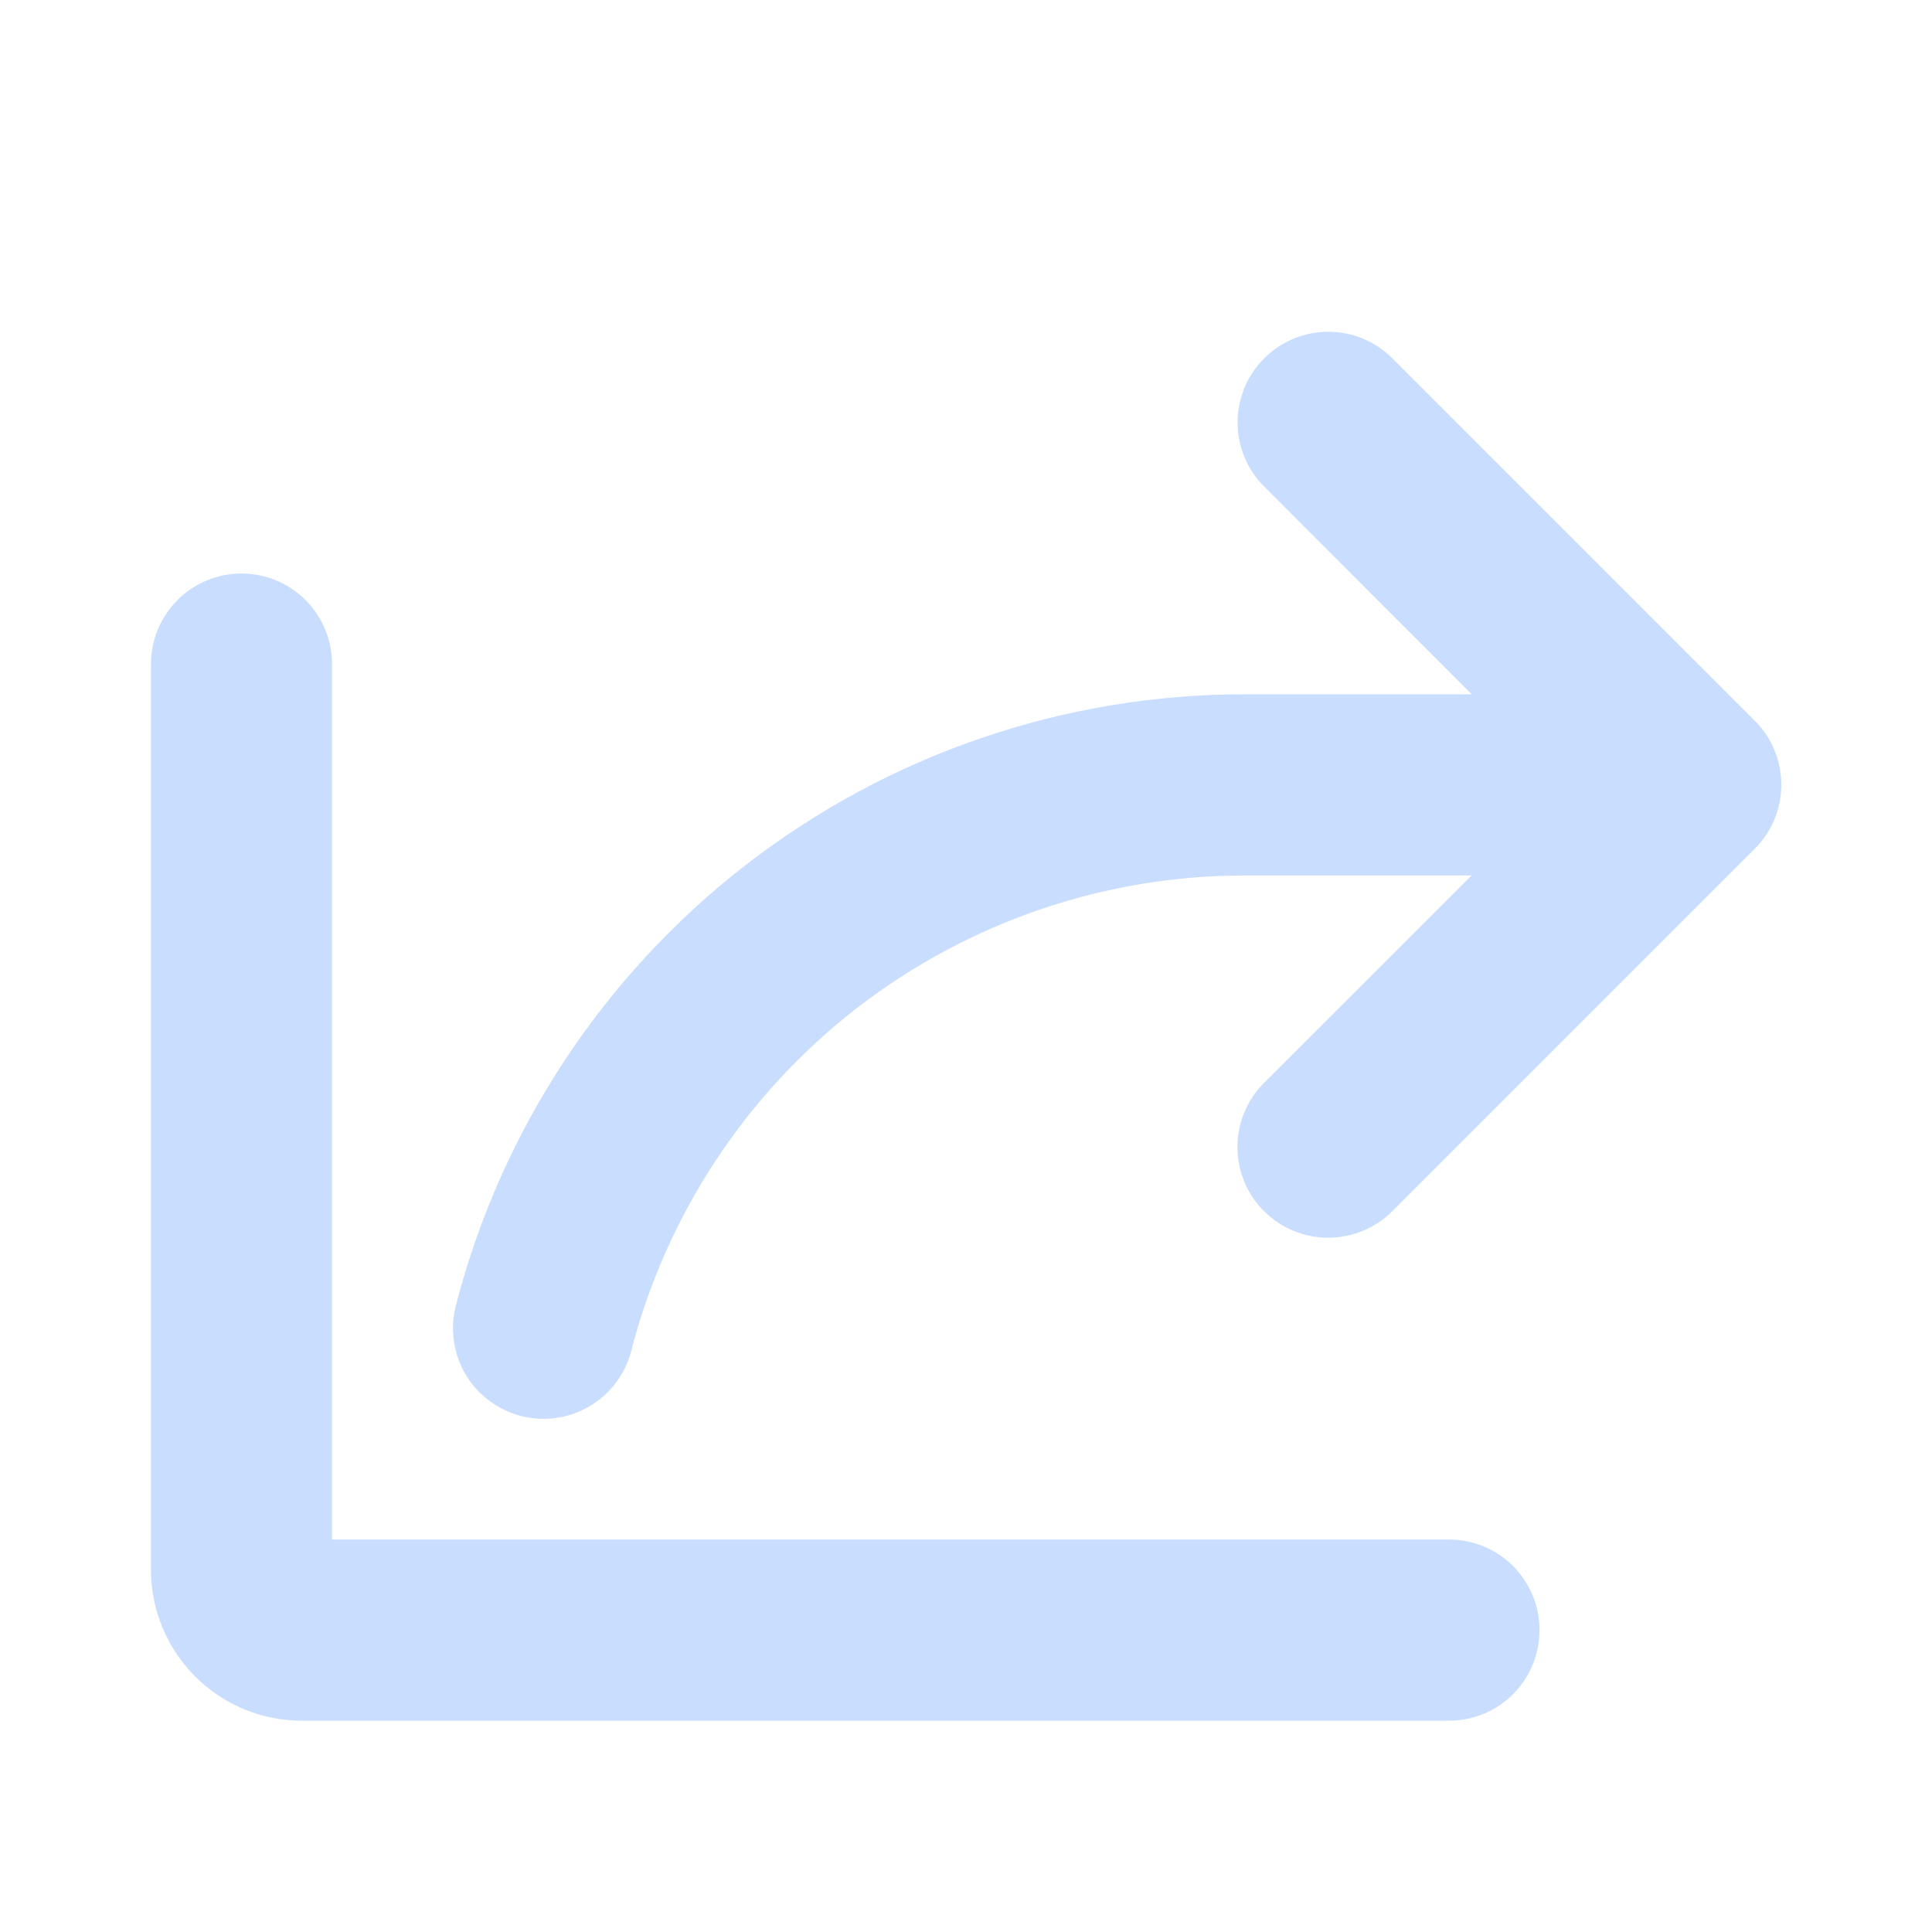
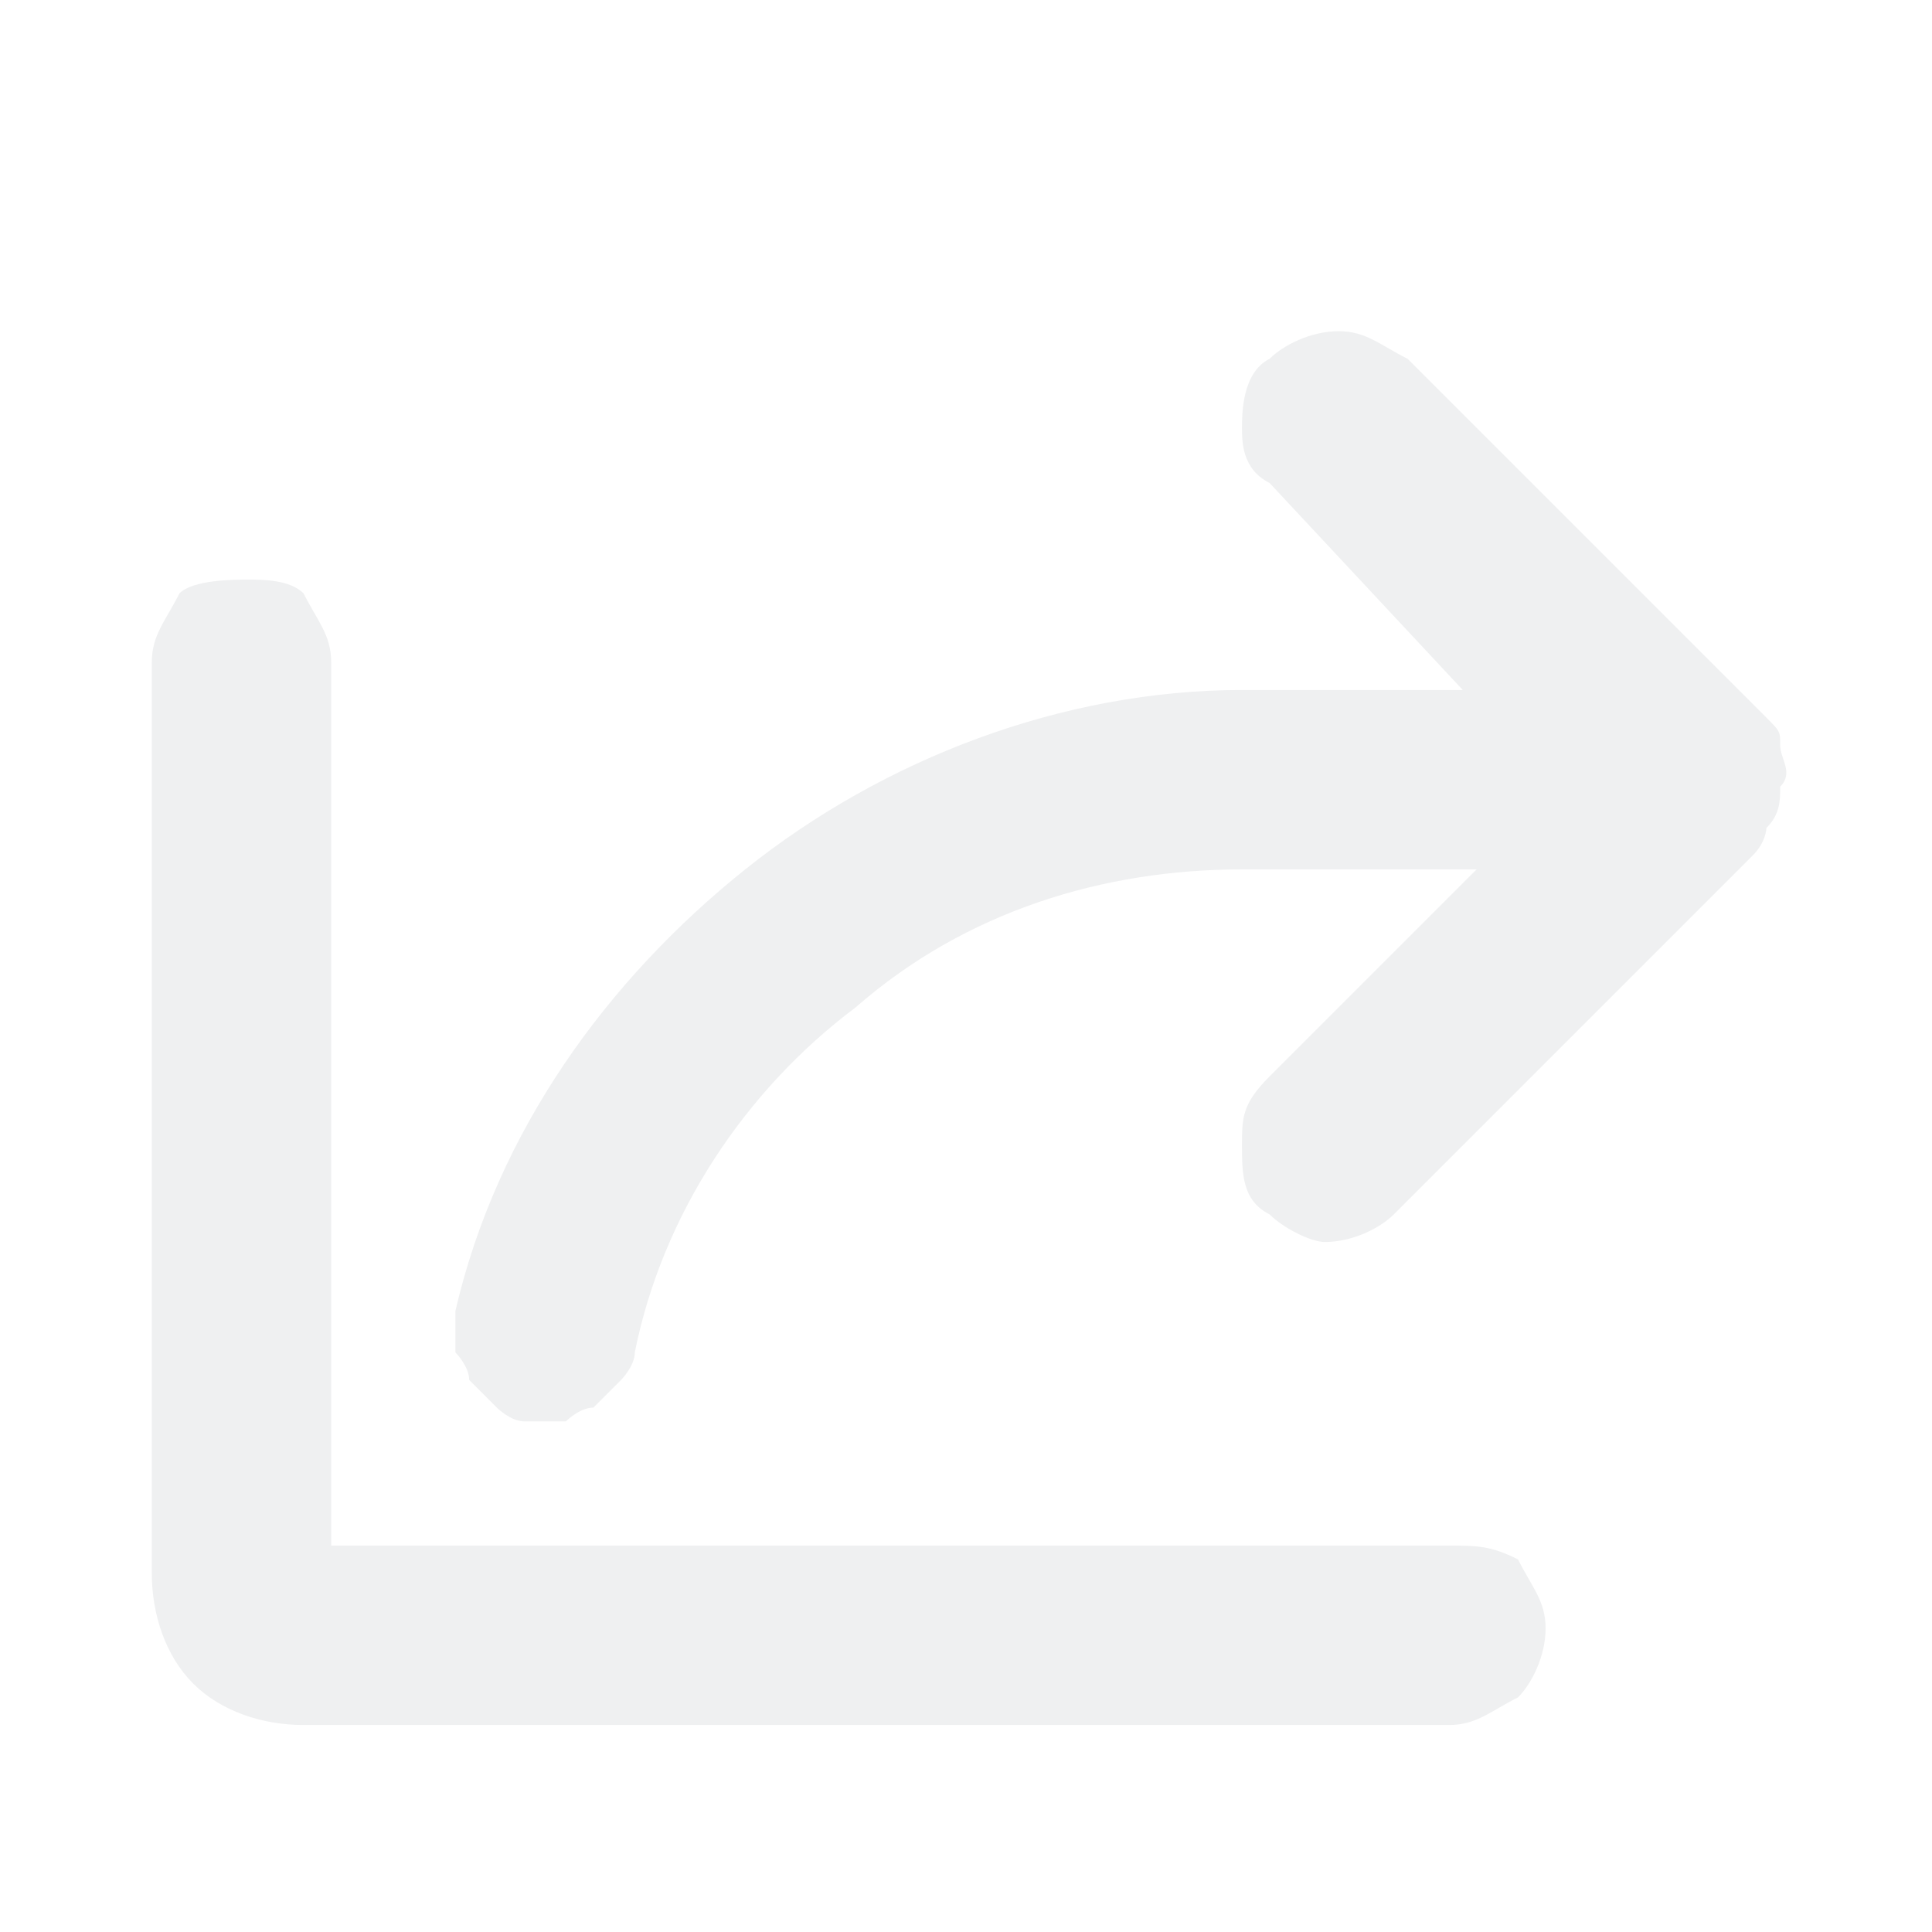
- <svg xmlns="http://www.w3.org/2000/svg" width="14" height="14" viewBox="0 0 14 14" fill="none">
-   <path d="M12.714 6.152L10.089 8.777C9.966 8.9 9.799 8.969 9.624 8.969C9.45 8.969 9.283 8.9 9.16 8.777C9.036 8.654 8.967 8.486 8.967 8.312C8.967 8.138 9.036 7.97 9.16 7.847L10.664 6.344H9.023C8.005 6.343 7.015 6.682 6.209 7.305C5.404 7.929 4.829 8.803 4.574 9.789C4.553 9.873 4.515 9.951 4.463 10.02C4.411 10.089 4.346 10.147 4.272 10.19C4.198 10.234 4.116 10.263 4.03 10.275C3.945 10.287 3.858 10.282 3.775 10.261C3.691 10.239 3.613 10.201 3.544 10.149C3.475 10.098 3.417 10.033 3.373 9.958C3.329 9.884 3.301 9.802 3.289 9.717C3.277 9.631 3.282 9.544 3.303 9.461C3.63 8.193 4.37 7.069 5.405 6.267C6.441 5.465 7.714 5.03 9.023 5.031H10.664L9.161 3.526C9.037 3.403 8.968 3.236 8.968 3.061C8.968 2.887 9.037 2.72 9.161 2.597C9.284 2.473 9.451 2.404 9.626 2.404C9.8 2.404 9.967 2.473 10.09 2.597L12.715 5.222C12.777 5.283 12.825 5.355 12.858 5.435C12.891 5.515 12.908 5.601 12.908 5.687C12.908 5.773 12.891 5.859 12.858 5.939C12.824 6.019 12.776 6.091 12.714 6.152ZM10.5 11.156H2.406V4.813C2.406 4.638 2.337 4.472 2.214 4.348C2.091 4.225 1.924 4.156 1.75 4.156C1.576 4.156 1.409 4.225 1.286 4.348C1.163 4.472 1.094 4.638 1.094 4.813V11.375C1.094 11.665 1.209 11.943 1.414 12.148C1.619 12.354 1.897 12.469 2.188 12.469H10.5C10.674 12.469 10.841 12.4 10.964 12.277C11.087 12.153 11.156 11.987 11.156 11.812C11.156 11.639 11.087 11.472 10.964 11.348C10.841 11.225 10.674 11.156 10.5 11.156Z" fill="#C9DDFF" />
+ <svg xmlns="http://www.w3.org/2000/svg" version="1.1" id="Layer_1" x="0px" y="0px" viewBox="0 0 14 14" style="enable-background:new 0 0 14 14;" xml:space="preserve">
+   <style type="text/css">
+ 	.st0{fill:#EFF0F1;}
+ </style>
+   <path class="st0" d="M12.7,6.2l-2.6,2.6C10,8.9,9.8,9,9.6,9C9.5,9,9.3,8.9,9.2,8.8C9,8.7,9,8.5,9,8.3S9,8,9.2,7.8l1.5-1.5H9  c-1,0-2,0.3-2.8,1C5.4,7.9,4.8,8.8,4.6,9.8c0,0.1-0.1,0.2-0.1,0.2c-0.1,0.1-0.1,0.1-0.2,0.2c-0.1,0-0.2,0.1-0.2,0.1  c-0.1,0-0.2,0-0.3,0c-0.1,0-0.2-0.1-0.2-0.1C3.5,10.1,3.4,10,3.4,10c0-0.1-0.1-0.2-0.1-0.2c0-0.1,0-0.2,0-0.3  c0.3-1.3,1.1-2.4,2.1-3.2C6.4,5.5,7.7,5,9,5h1.6L9.2,3.5C9,3.4,9,3.2,9,3.1S9,2.7,9.2,2.6c0.1-0.1,0.3-0.2,0.5-0.2  c0.2,0,0.3,0.1,0.5,0.2l2.6,2.6c0.1,0.1,0.1,0.1,0.1,0.2s0.1,0.2,0,0.3c0,0.1,0,0.2-0.1,0.3C12.8,6,12.8,6.1,12.7,6.2z M10.5,11.2  H2.4V4.8c0-0.2-0.1-0.3-0.2-0.5C2.1,4.2,1.9,4.2,1.8,4.2S1.4,4.2,1.3,4.3C1.2,4.5,1.1,4.6,1.1,4.8v6.6c0,0.3,0.1,0.6,0.3,0.8  c0.2,0.2,0.5,0.3,0.8,0.3h8.3c0.2,0,0.3-0.1,0.5-0.2c0.1-0.1,0.2-0.3,0.2-0.5c0-0.2-0.1-0.3-0.2-0.5C10.8,11.2,10.7,11.2,10.5,11.2z  " />
</svg>
